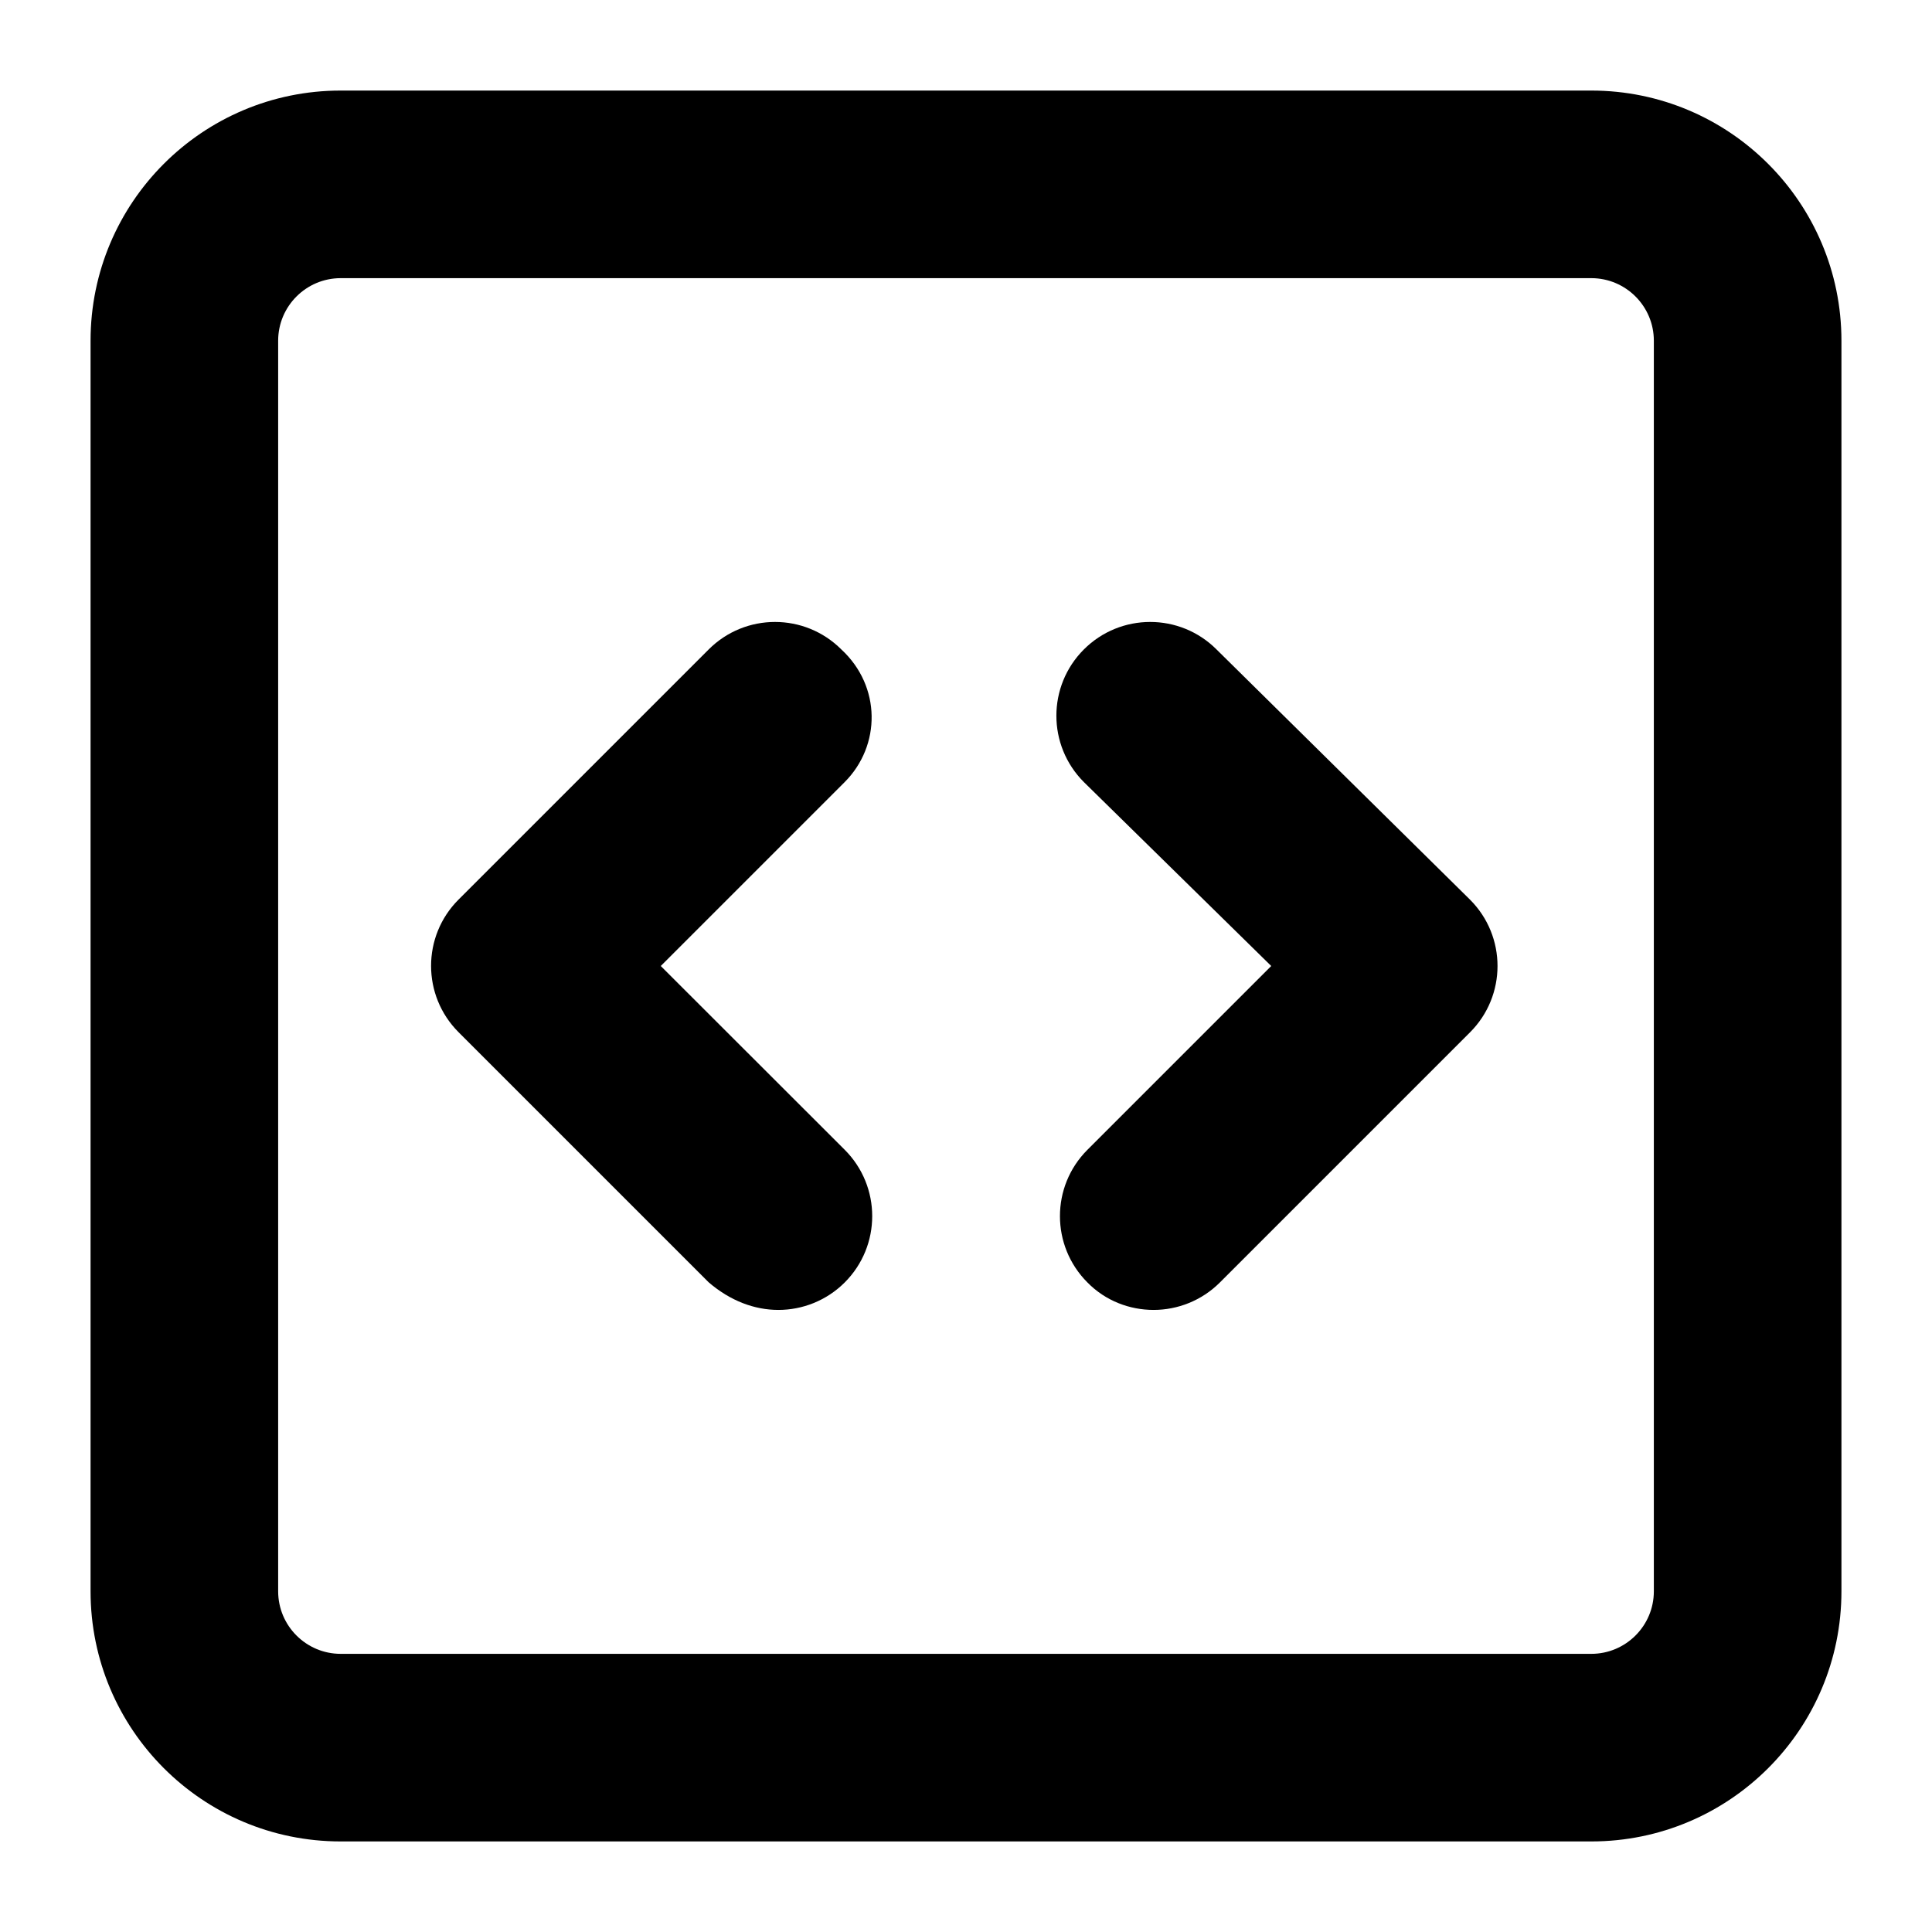
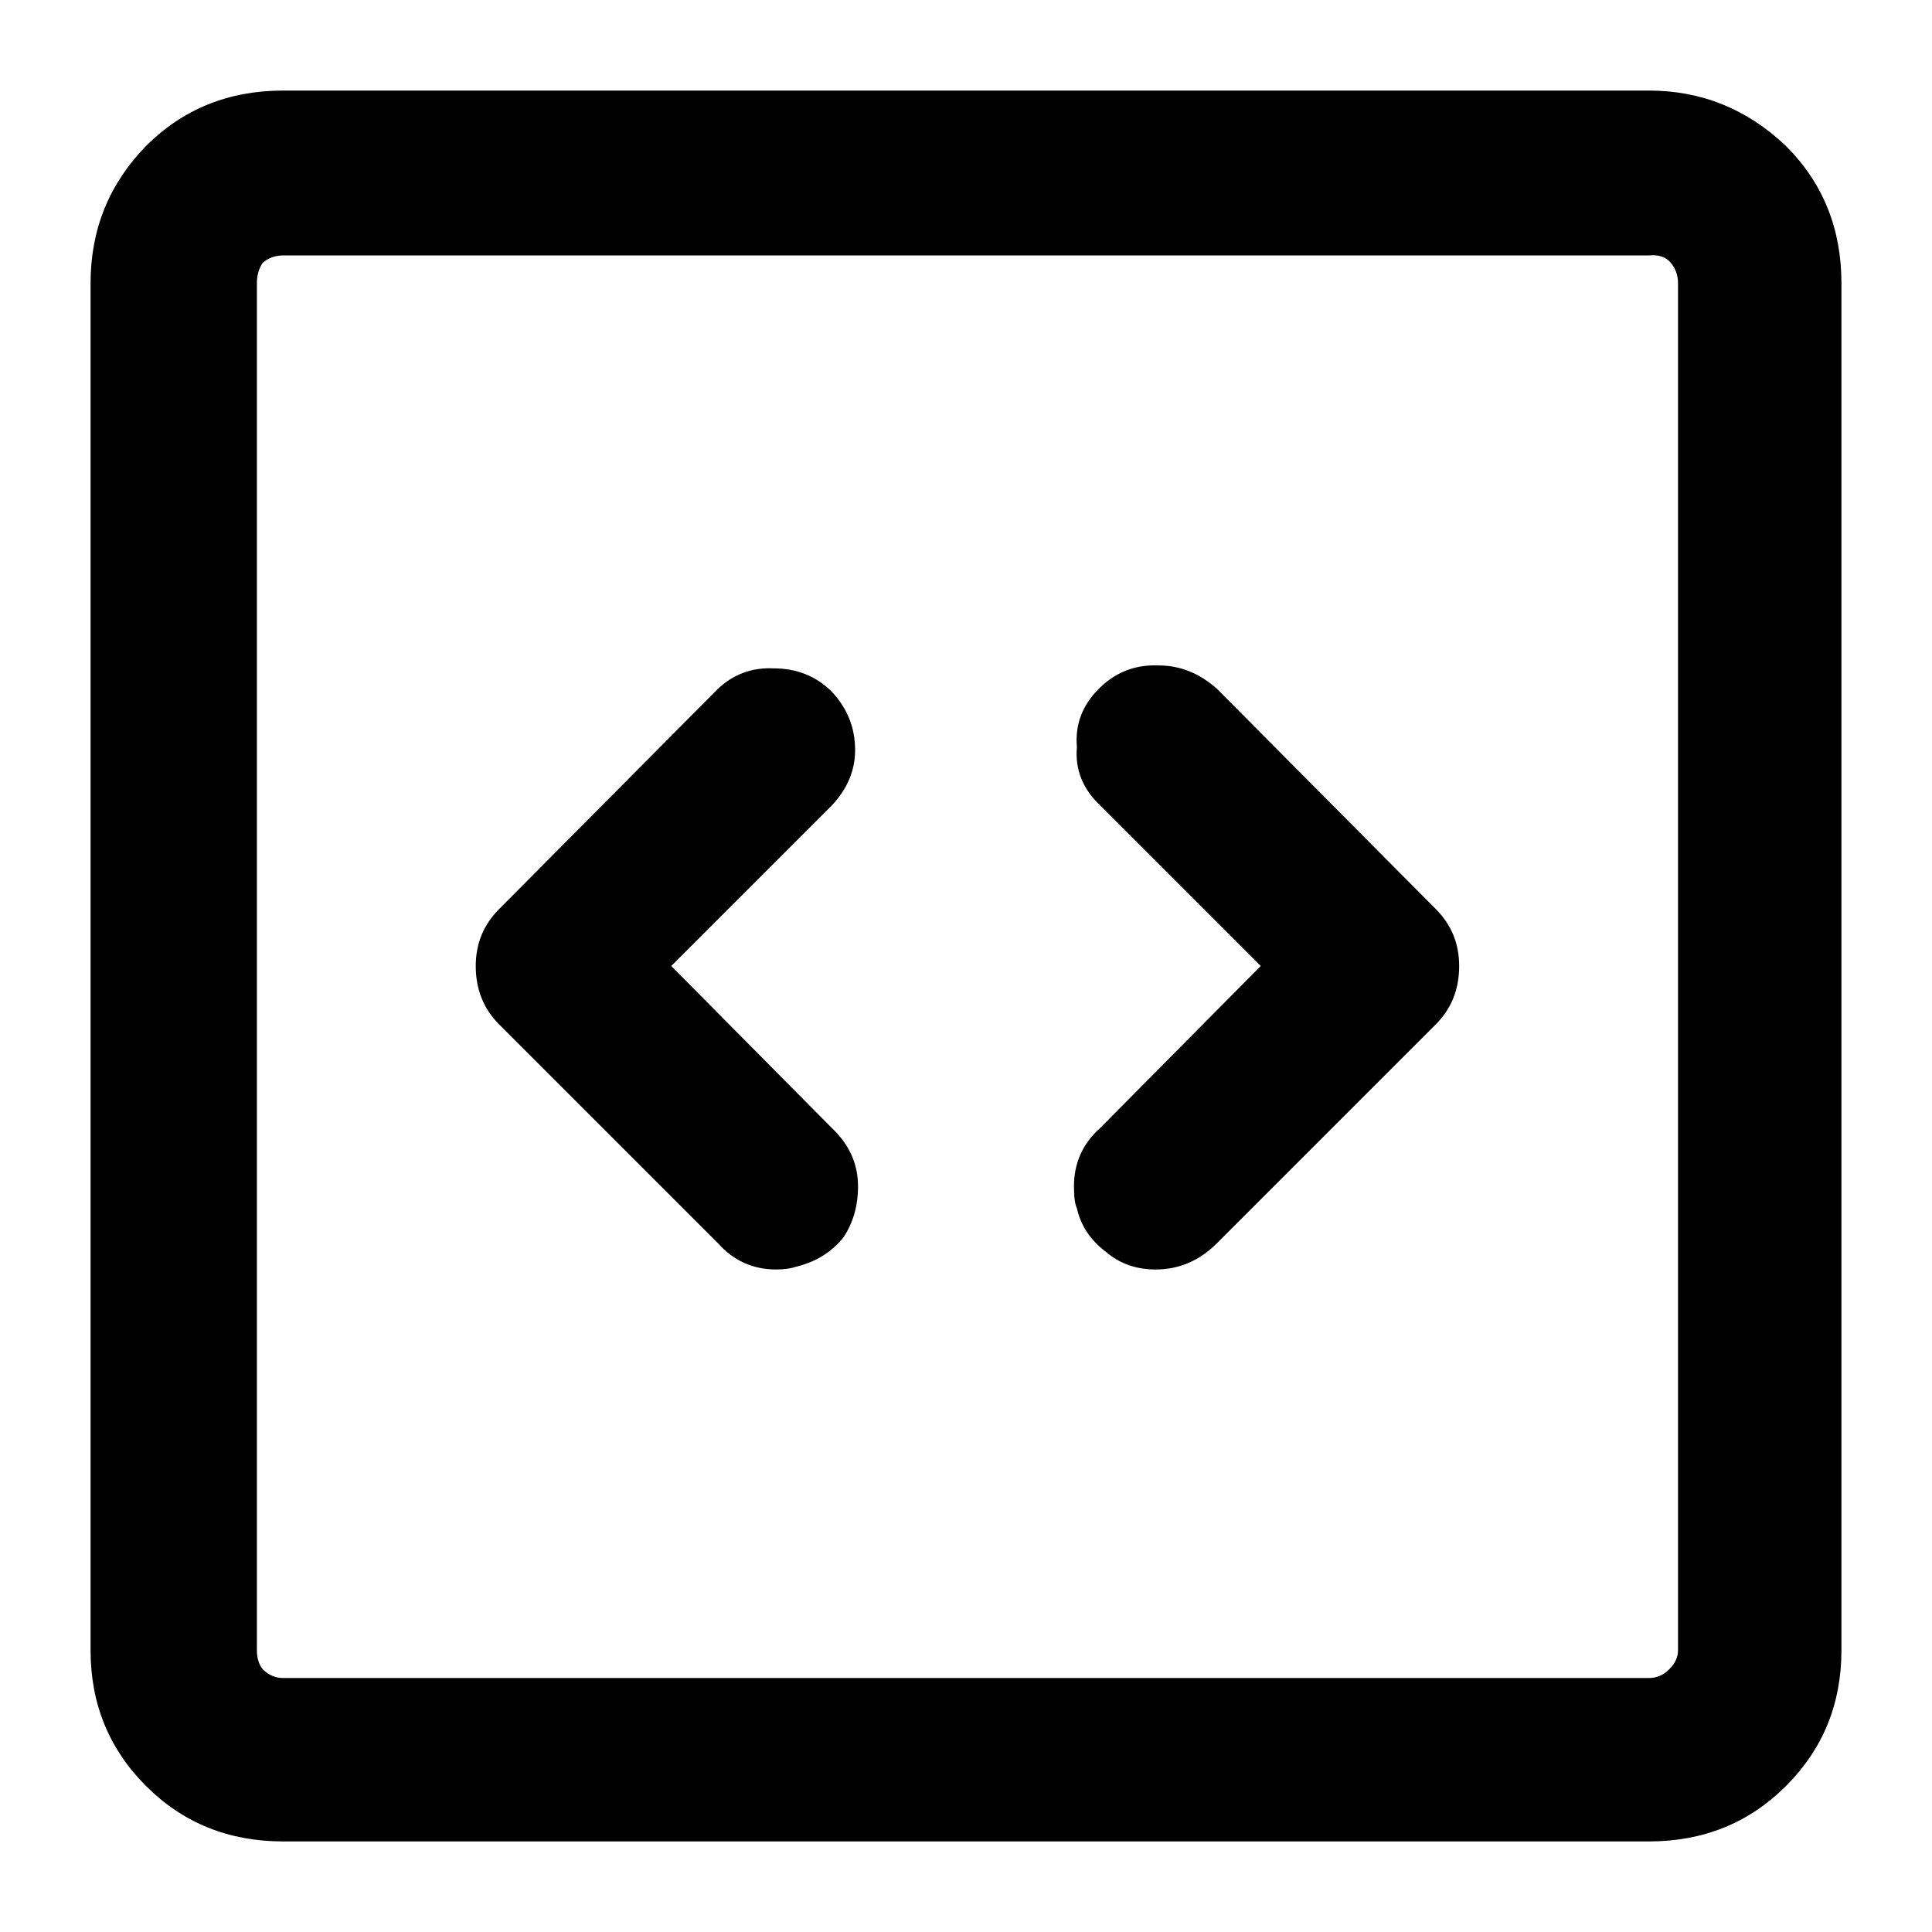
<svg xmlns="http://www.w3.org/2000/svg" viewBox="0 0 1024 1024" role="img">
-   <path fill="currentColor" d="M445.921 344.214C426.502 324.795 395.047 324.795 375.617 344.214L243.046 476.786C223.626 496.205 223.626 527.66 243.046 547.09L375.617 679.661C387.093 689.521 399.936 694.286 412.571 694.286C425.207 694.286 438.009 689.43 447.724 679.721C467.143 660.302 467.143 628.847 447.724 609.417L350.221 512.0L447.641 414.581C467.05 395.171 467.05 363.686 445.921 344.214ZM644.779 344.214C625.359 324.795 593.904 324.795 574.474 344.214C555.044 363.634 555.055 395.089 574.474 414.519L673.779 512.0L576.359 609.419C556.94 628.839 556.94 660.294 576.359 679.724C585.95 689.521 598.793 694.286 611.429 694.286C624.064 694.286 636.866 689.43 646.581 679.721L779.152 547.15C798.572 527.73 798.572 496.276 779.152 476.846L644.779 344.214ZM843.429 48.0H180.571C107.346 48.0 48 107.367 48 180.571V843.429C48 916.633 107.346 976 180.571 976H843.429C916.654 976 976.0 916.633 976.0 843.429V180.571C976.0 107.367 916.55 48.0 843.429 48.0ZM876.571 843.429C876.571 861.707 861.703 876.571 843.429 876.571H180.571C162.297 876.571 147.429 861.707 147.429 843.429V180.571C147.429 162.293 162.297 147.429 180.571 147.429H843.429C861.703 147.429 876.571 162.293 876.571 180.571V843.429Z" />
+   <path fill="currentColor" d="M48.0 150.08Q48.0 107.547 77.387 77.387Q106.773 48.0 150.08 48.0H873.92Q915.68 48.0 946.613 77.387Q976.0 106.773 976.0 150.08V874.693Q976.0 917.227 946.613 946.613Q917.227 976.0 873.92 976.0H150.08Q106.773 976.0 77.387 946.613Q48.0 917.227 48.0 874.693ZM150.08 135.387Q143.893 135.387 139.253 139.253Q136.16 143.893 136.16 150.08V874.693Q136.16 880.88 139.253 884.747Q143.893 889.387 150.08 889.387H873.92Q880.107 889.387 884.747 884.747Q889.387 880.107 889.387 874.693V150.08Q889.387 143.893 885.52 139.253Q881.653 134.613 873.92 135.387ZM614.08 352.693Q631.093 352.693 645.013 365.067L761.013 481.84Q773.387 494.213 773.387 512.0Q773.387 530.56 761.013 542.933L645.013 658.933Q631.093 672.853 612.533 672.853Q597.067 672.853 586.24 663.573Q573.867 654.293 570.773 640.373Q569.227 637.28 569.227 628.773Q569.227 610.213 583.147 597.84L668.213 512.0L583.147 426.933Q569.227 413.787 570.773 396.0Q569.227 378.213 582.373 365.067Q595.52 351.92 614.08 352.693ZM440.853 426.933 355.787 512.0 440.853 597.84Q454.773 610.987 454.773 628.773Q454.773 644.24 447.04 655.84Q437.76 667.44 422.293 671.307Q417.653 672.853 411.467 672.853Q392.907 672.853 380.533 658.933L264.533 542.933Q252.16 530.56 252.16 512.0Q252.16 494.213 264.533 481.84L380.533 365.067Q392.907 353.467 409.92 354.24Q428.48 354.24 440.853 366.613Q453.227 379.76 453.227 397.547Q453.227 413.787 440.853 426.933Z" />
</svg>
